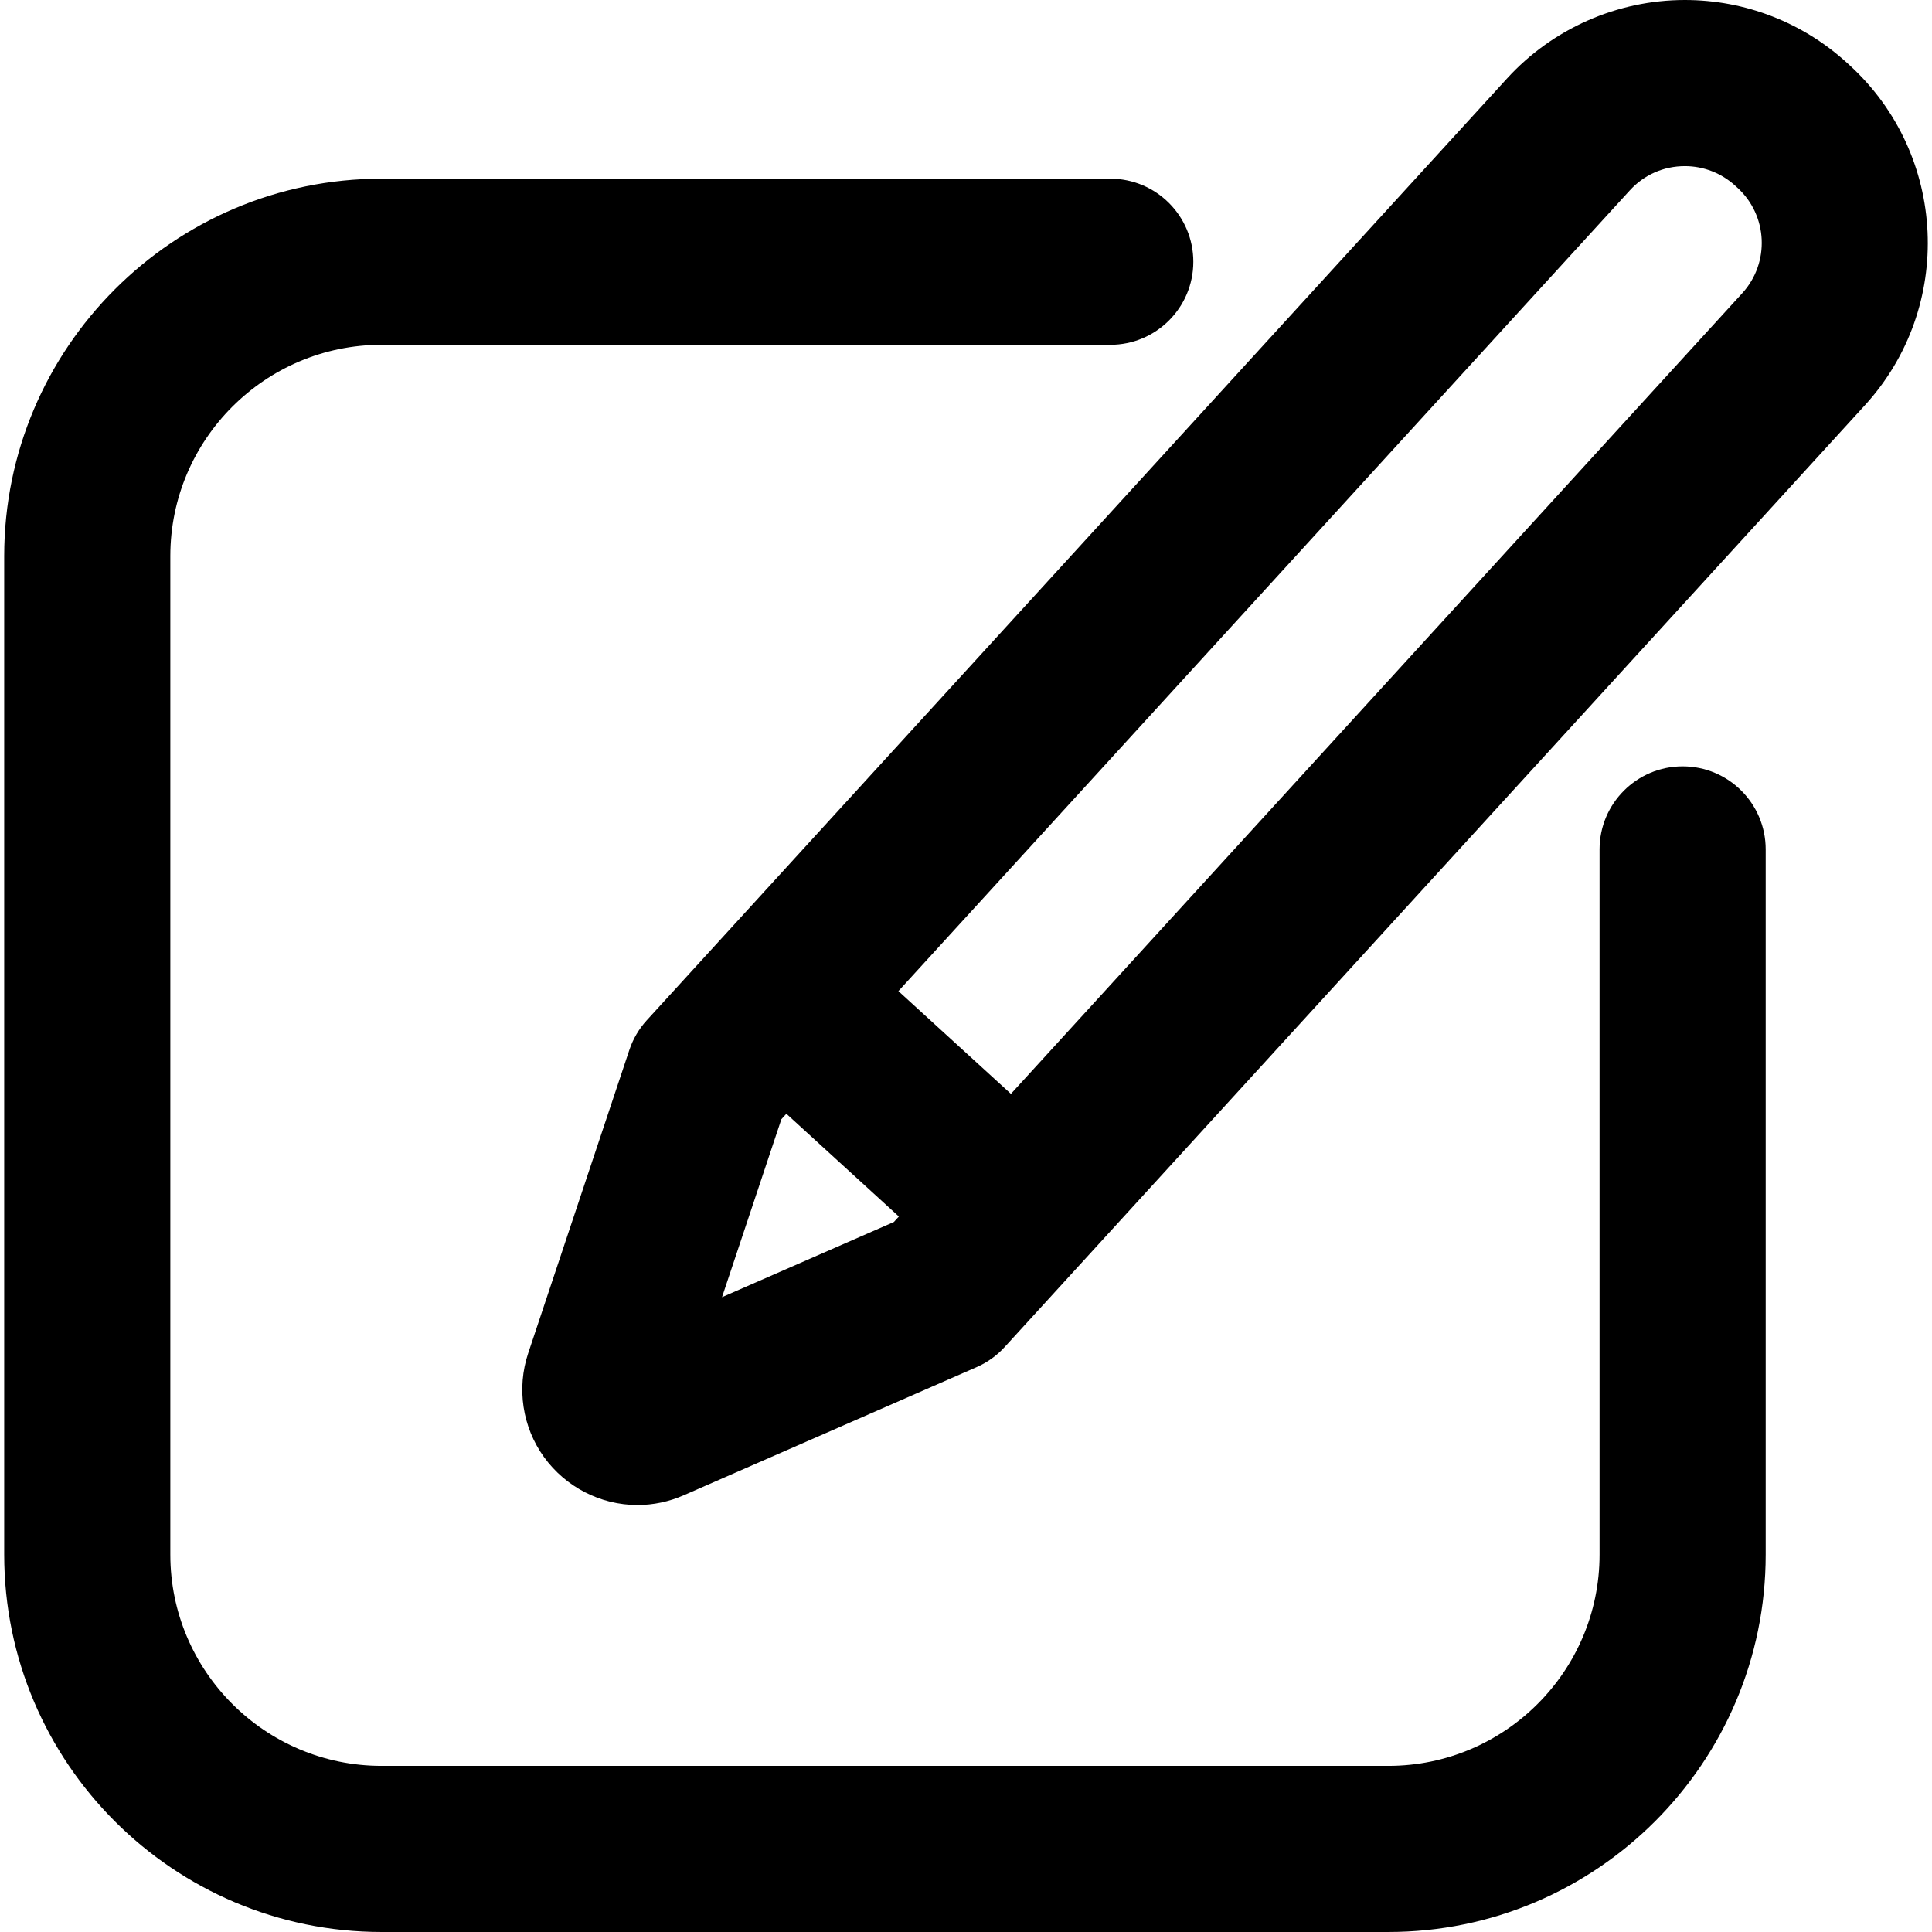
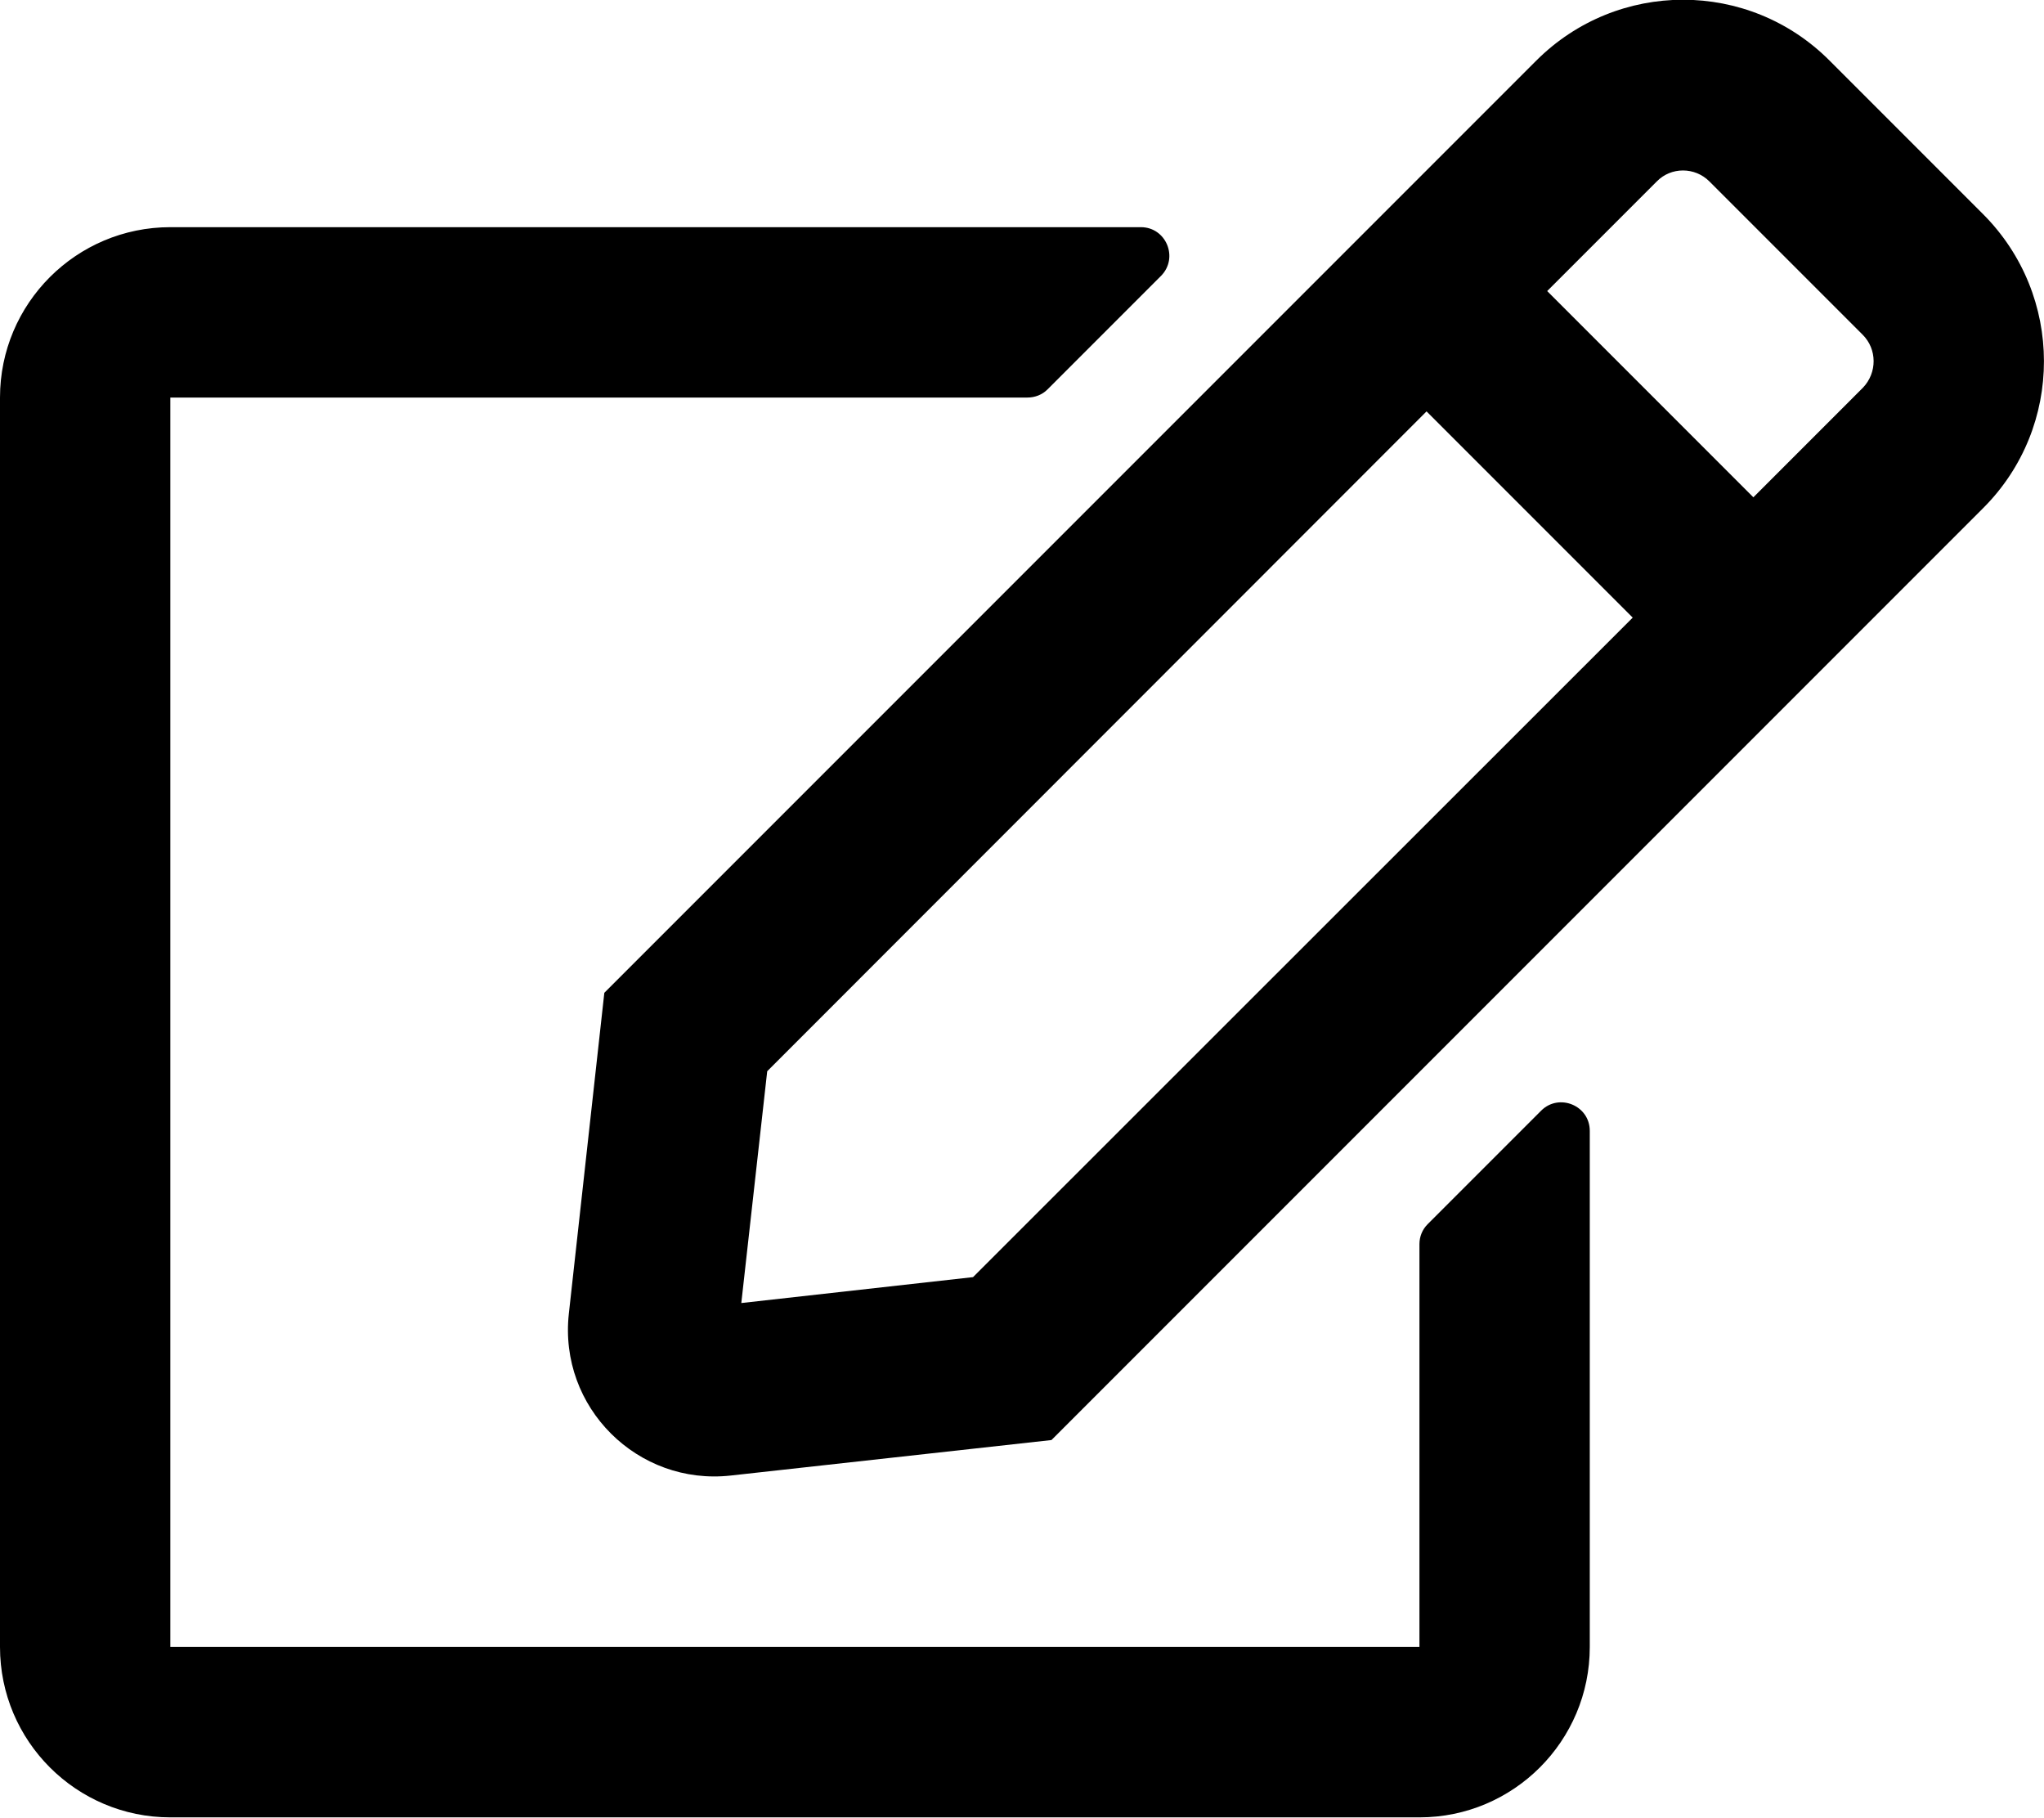
- <svg xmlns="http://www.w3.org/2000/svg" version="1.1" id="Capa_1" x="0px" y="0px" viewBox="0 0 348.882 348.882" style="enable-background:new 0 0 348.882 348.882;" xml:space="preserve">
-   <g>
-     <path d="M333.988,11.758l-0.42-0.383C325.538,4.04,315.129,0,304.258,0c-12.187,0-23.888,5.159-32.104,14.153L116.803,184.231   c-1.416,1.55-2.49,3.379-3.154,5.37l-18.267,54.762c-2.112,6.331-1.052,13.333,2.835,18.729c3.918,5.438,10.23,8.685,16.886,8.685   c0,0,0.001,0,0.001,0c2.879,0,5.693-0.592,8.362-1.76l52.89-23.138c1.923-0.841,3.648-2.076,5.063-3.626L336.771,73.176   C352.937,55.479,351.69,27.929,333.988,11.758z M130.381,234.247l10.719-32.134l0.904-0.99l20.316,18.556l-0.904,0.99   L130.381,234.247z M314.621,52.943L182.553,197.53l-20.316-18.556L294.305,34.386c2.583-2.828,6.118-4.386,9.954-4.386   c3.365,0,6.588,1.252,9.082,3.53l0.419,0.383C319.244,38.922,319.63,47.459,314.621,52.943z" />
-     <path d="M303.85,138.388c-8.284,0-15,6.716-15,15v127.347c0,21.034-17.113,38.147-38.147,38.147H68.904   c-21.035,0-38.147-17.113-38.147-38.147V100.413c0-21.034,17.113-38.147,38.147-38.147h131.587c8.284,0,15-6.716,15-15   s-6.716-15-15-15H68.904c-37.577,0-68.147,30.571-68.147,68.147v180.321c0,37.576,30.571,68.147,68.147,68.147h181.798   c37.576,0,68.147-30.571,68.147-68.147V153.388C318.85,145.104,312.134,138.388,303.85,138.388z" />
-   </g>
-   <g>
- </g>
-   <g>
- </g>
-   <g>
- </g>
-   <g>
- </g>
-   <g>
- </g>
-   <g>
- </g>
-   <g>
- </g>
-   <g>
- </g>
-   <g>
- </g>
-   <g>
- </g>
-   <g>
- </g>
-   <g>
- </g>
-   <g>
- </g>
-   <g>
- </g>
-   <g>
- </g>
+ <svg xmlns="http://www.w3.org/2000/svg" aria-hidden="true" focusable="false" data-prefix="far" data-icon="edit" class="svg-inline--fa fa-edit fa-w-18" role="img" viewBox="0 0 576 512">
+   <path fill="currentColor" d="M402.3 344.9l32-32c5-5 13.7-1.5 13.7 5.7V464c0 26.5-21.5 48-48 48H48c-26.5 0-48-21.5-48-48V112c0-26.5 21.5-48 48-48h273.5c7.1 0 10.7 8.6 5.7 13.7l-32 32c-1.5 1.5-3.5 2.3-5.7 2.3H48v352h352V350.5c0-2.1.8-4.1 2.3-5.6zm156.6-201.8L296.3 405.7l-90.4 10c-26.2 2.9-48.5-19.2-45.6-45.6l10-90.4L432.9 17.1c22.9-22.9 59.9-22.9 82.7 0l43.2 43.2c22.9 22.9 22.9 60 .1 82.8zM460.1 174L402 115.9 216.2 301.8l-7.3 65.3 65.3-7.3L460.1 174zm64.8-79.7l-43.2-43.2c-4.1-4.1-10.8-4.1-14.8 0L436 82l58.1 58.1 30.9-30.9c4-4.2 4-10.8-.1-14.9z" />
</svg>
